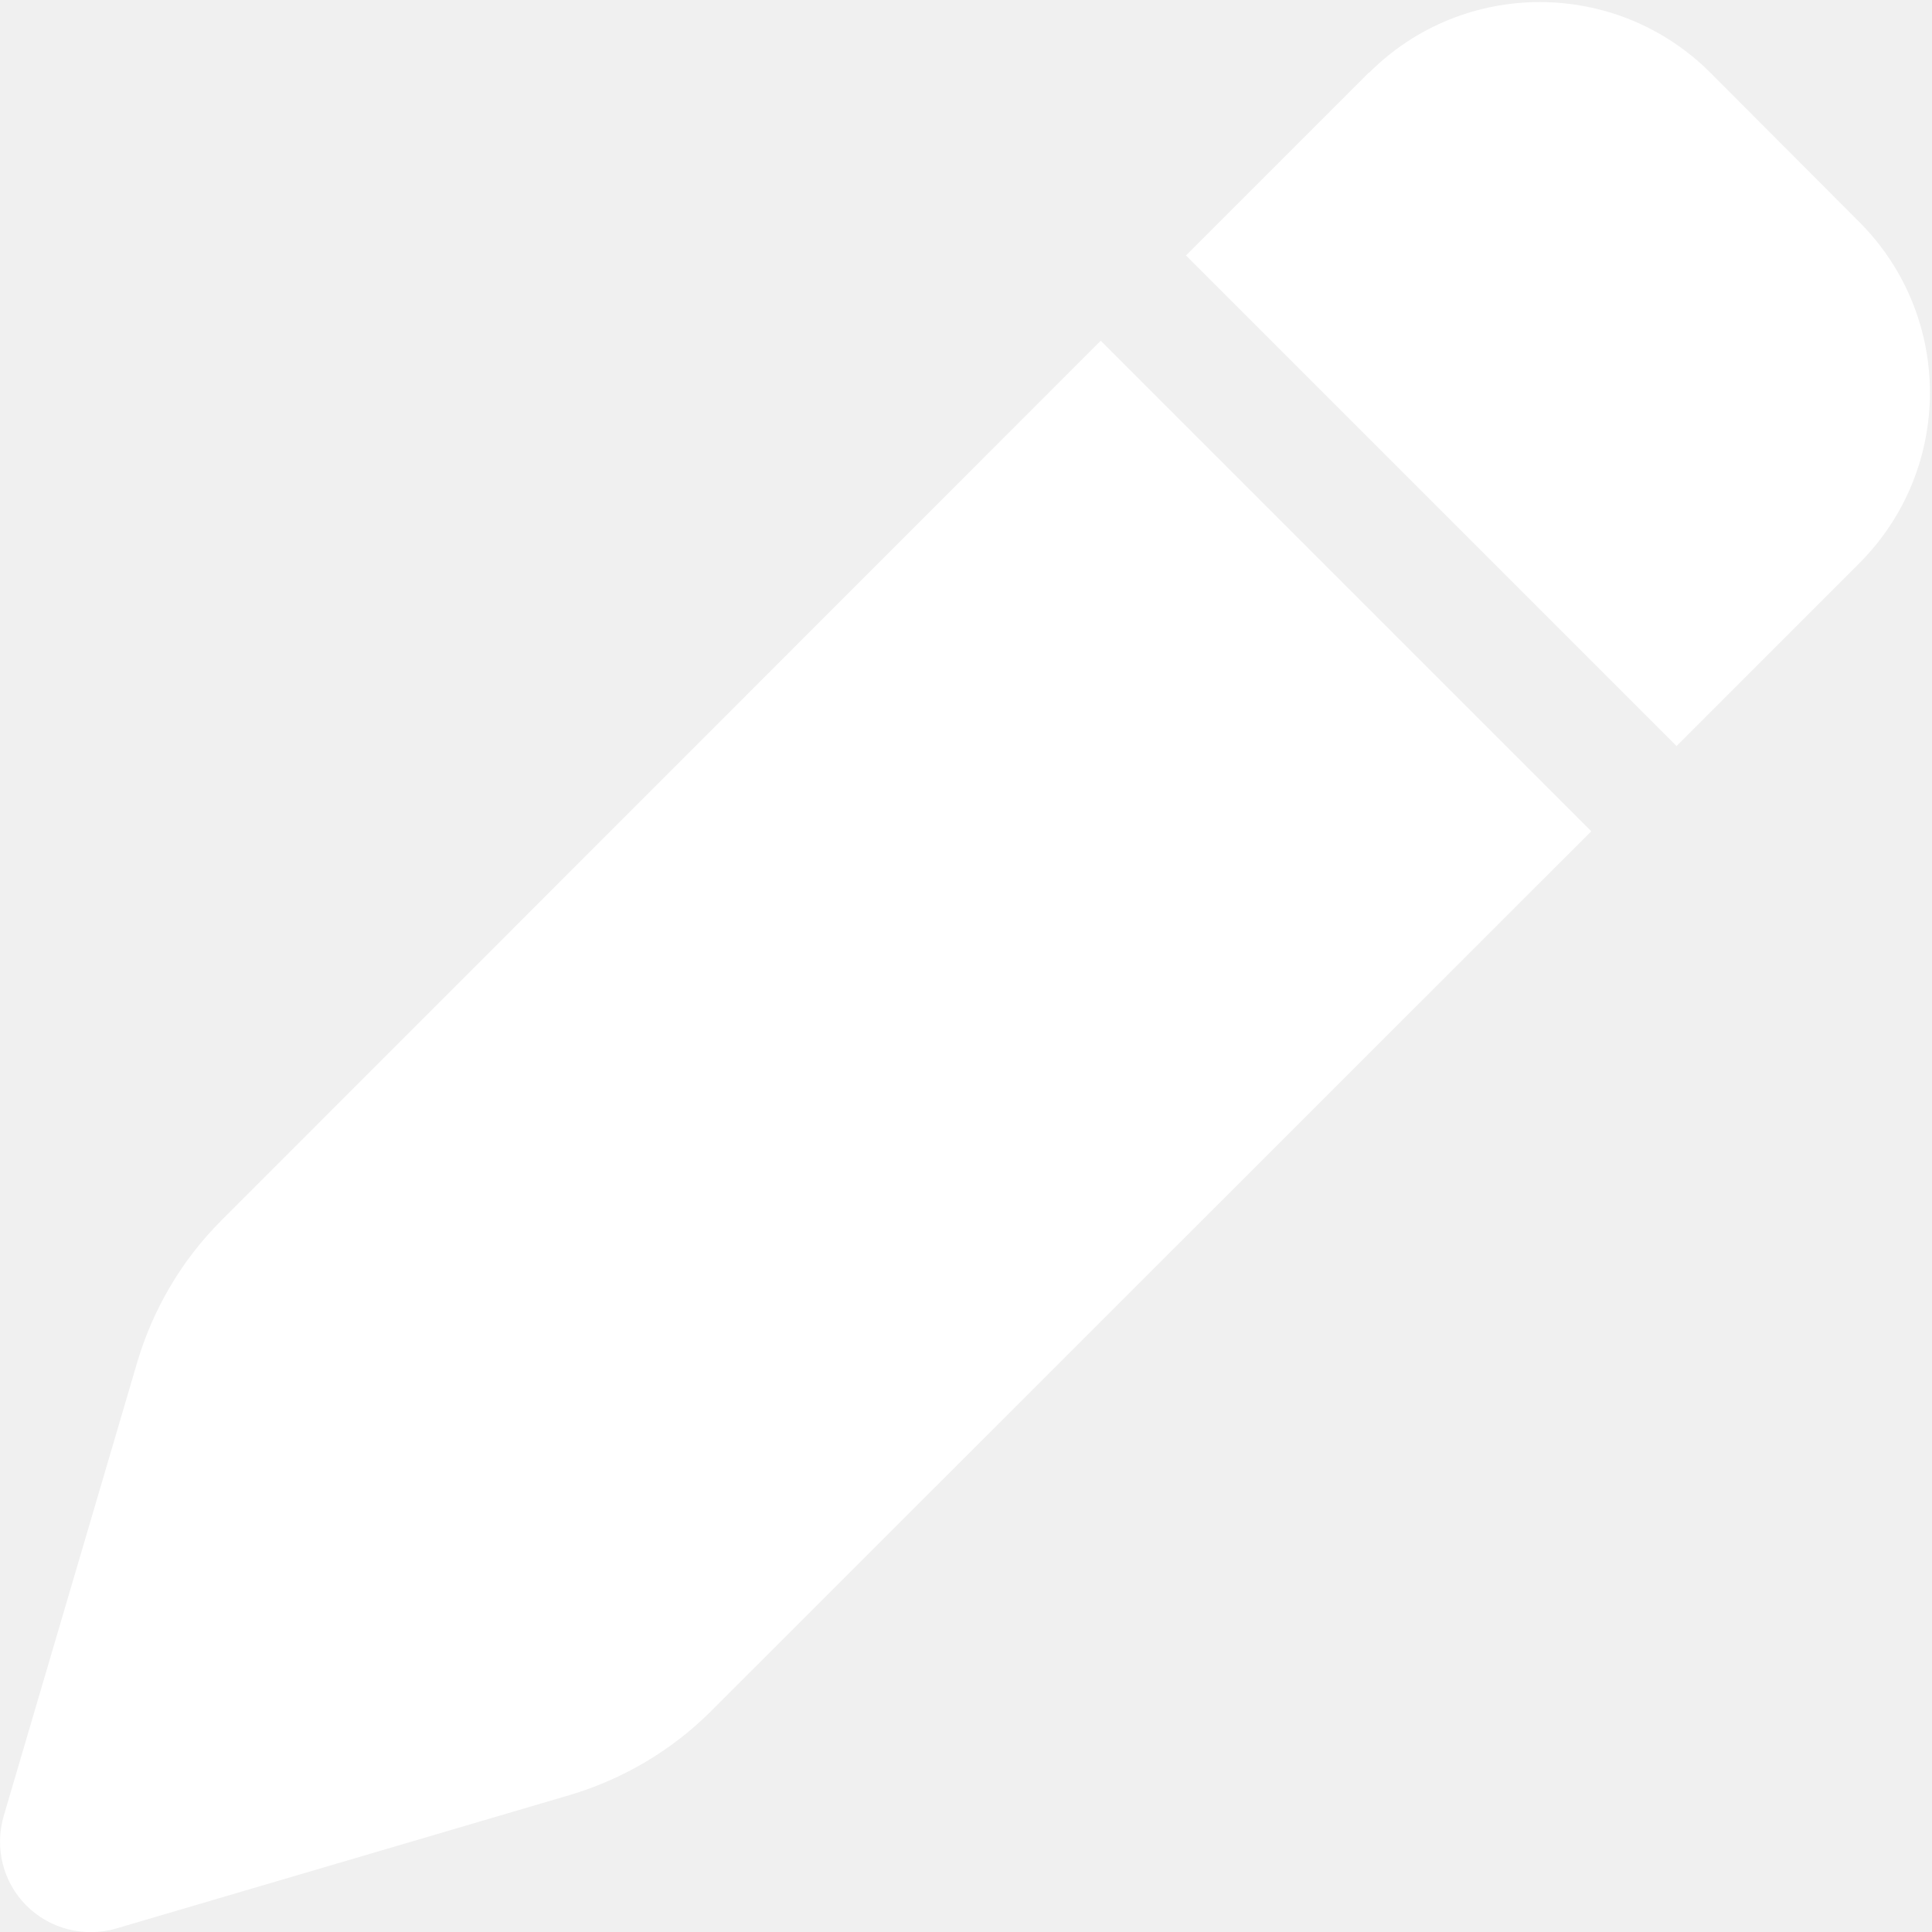
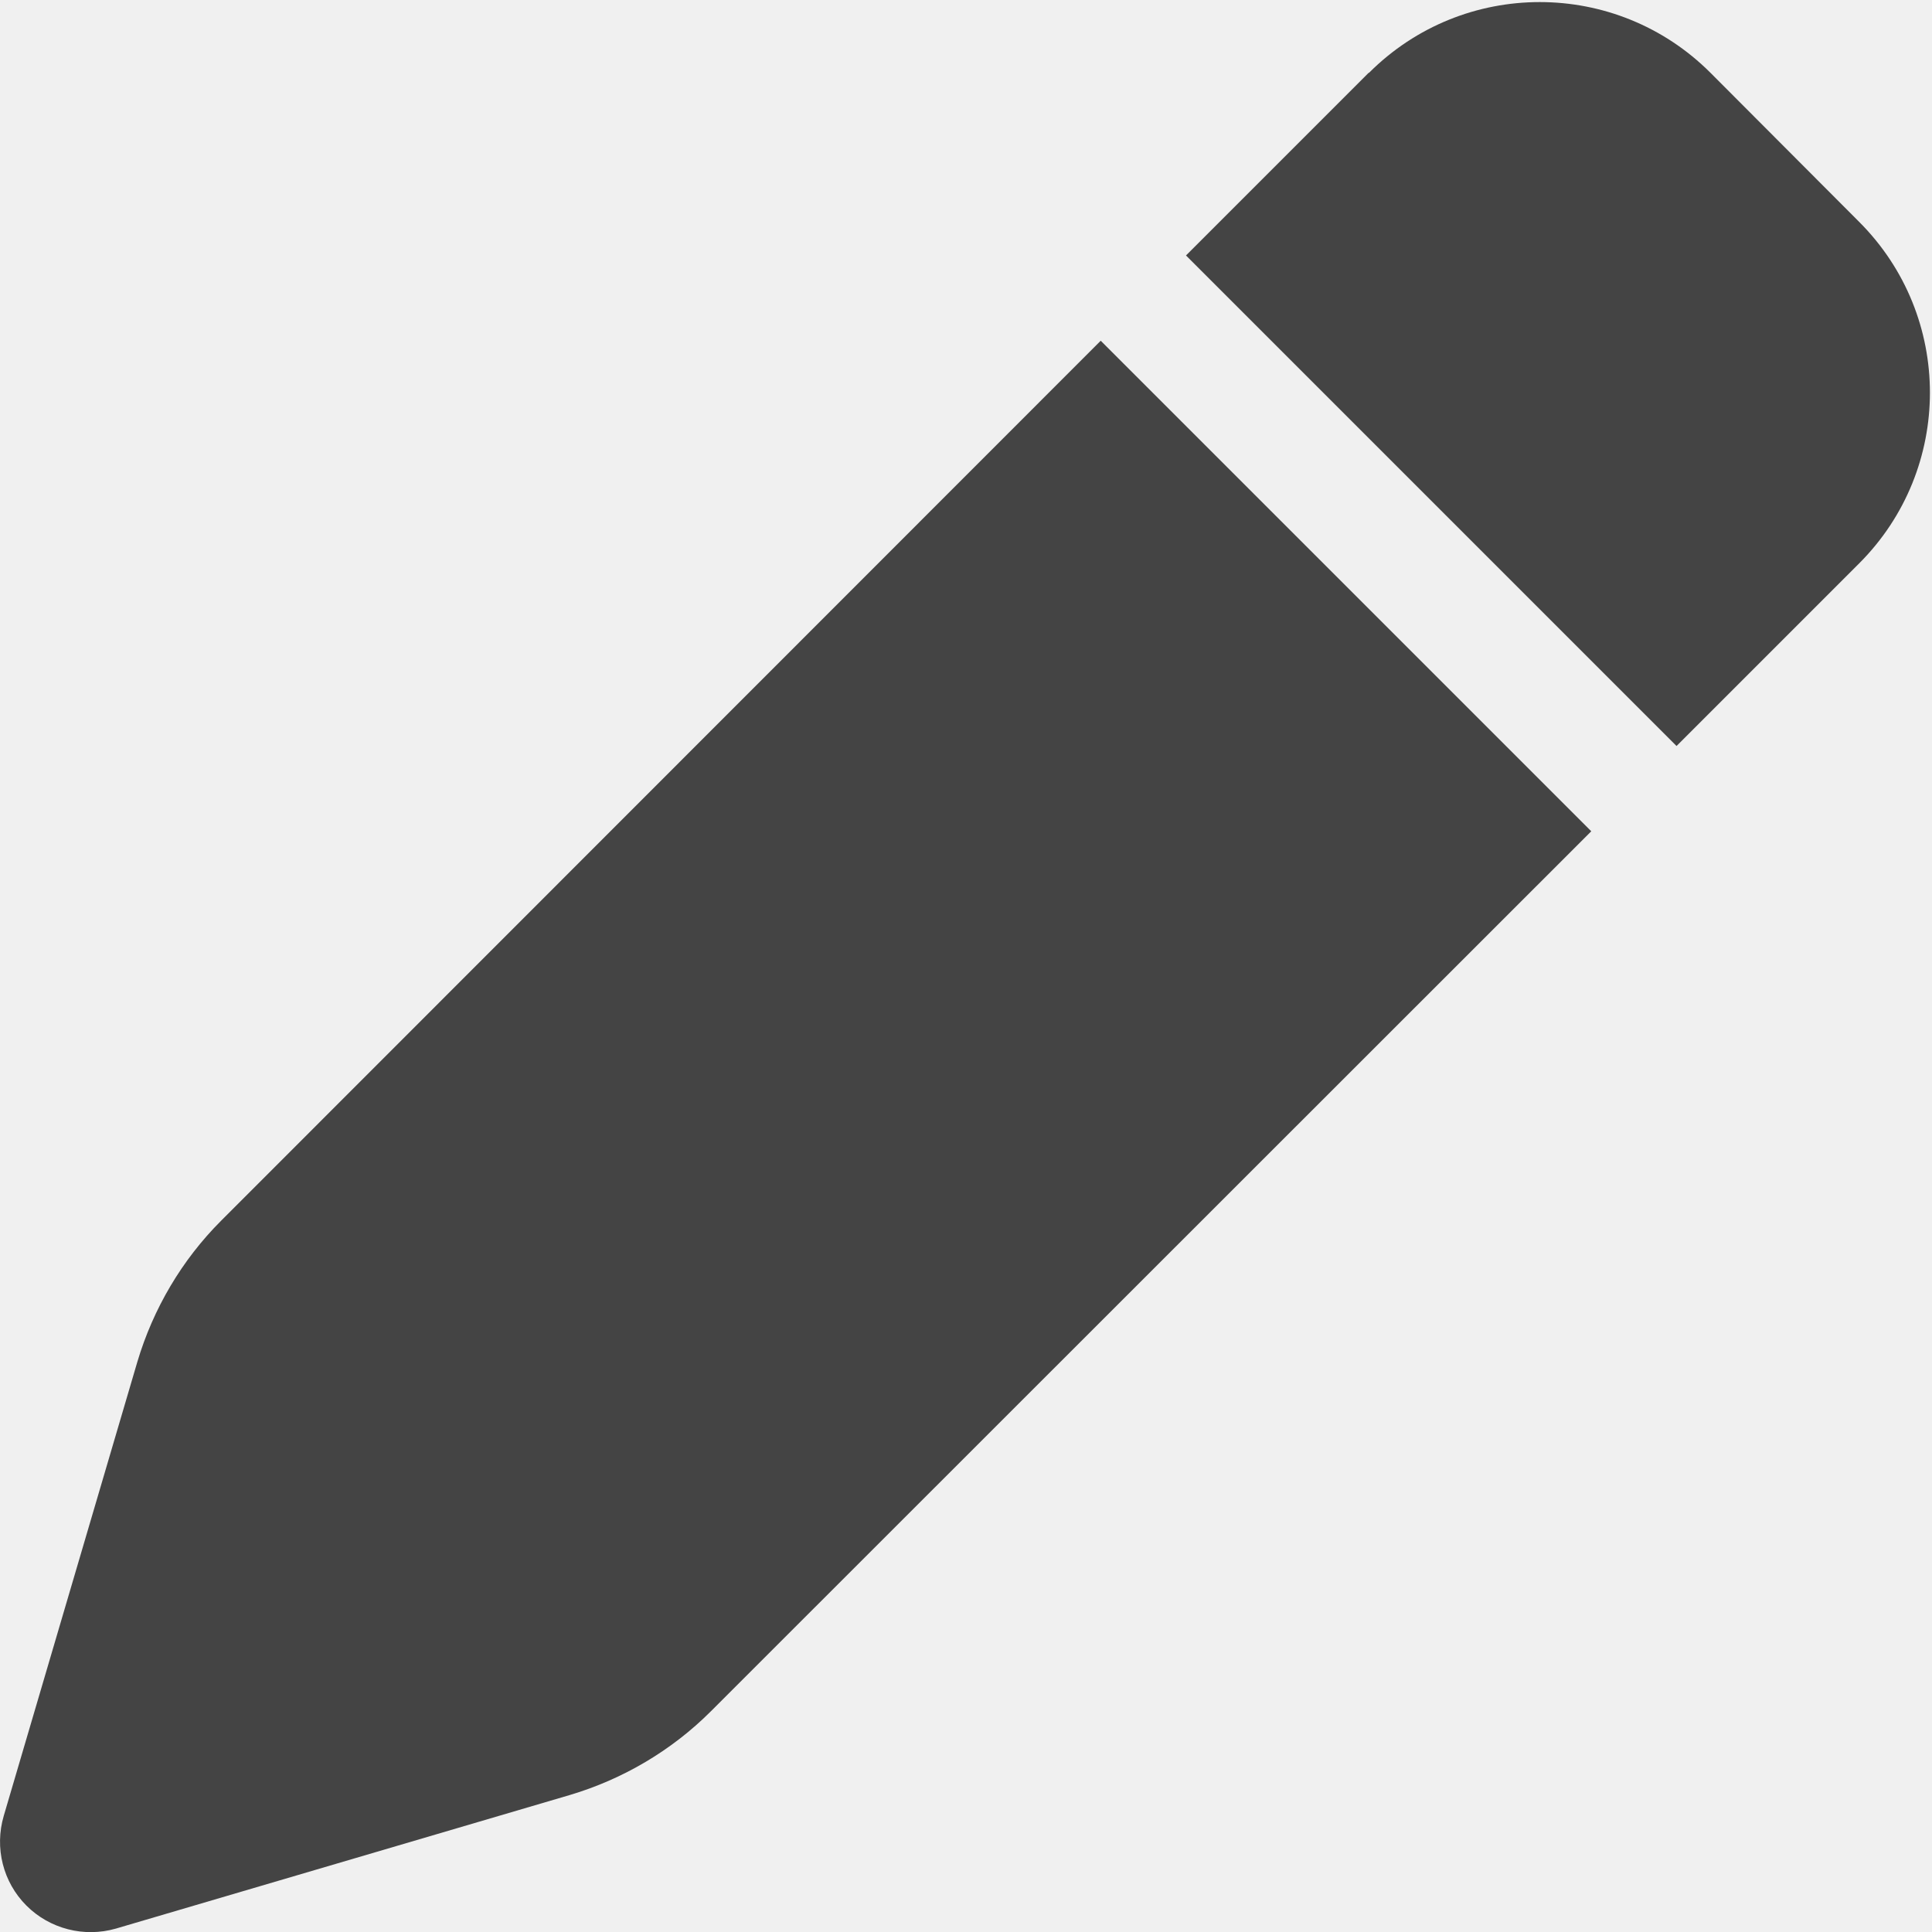
<svg xmlns="http://www.w3.org/2000/svg" height="14" width="14" viewBox="0 0 512 512">
-   <path fill="#ffffff" d="M362.7 19.3L314.3 67.7 444.3 197.7l48.4-48.4c25-25 25-65.5 0-90.5L453.3 19.3c-25-25-65.5-25-90.5 0zm-71 71L58.6 323.5c-10.4 10.4-18 23.3-22.2 37.4L1 481.2C-1.5 489.7 .8 498.8 7 505s15.3 8.5 23.7 6.1l120.3-35.4c14.1-4.2 27-11.8 37.4-22.2L421.7 220.3 291.7 90.3z" />
+   <path fill="#444444" d="M362.7 19.3L314.3 67.7 444.3 197.7l48.4-48.4c25-25 25-65.5 0-90.5L453.3 19.3c-25-25-65.5-25-90.5 0zm-71 71L58.6 323.5c-10.4 10.4-18 23.3-22.2 37.4L1 481.2C-1.5 489.7 .8 498.8 7 505s15.3 8.5 23.7 6.1l120.3-35.4c14.1-4.2 27-11.8 37.4-22.2L421.7 220.3 291.7 90.3z" />
</svg>
